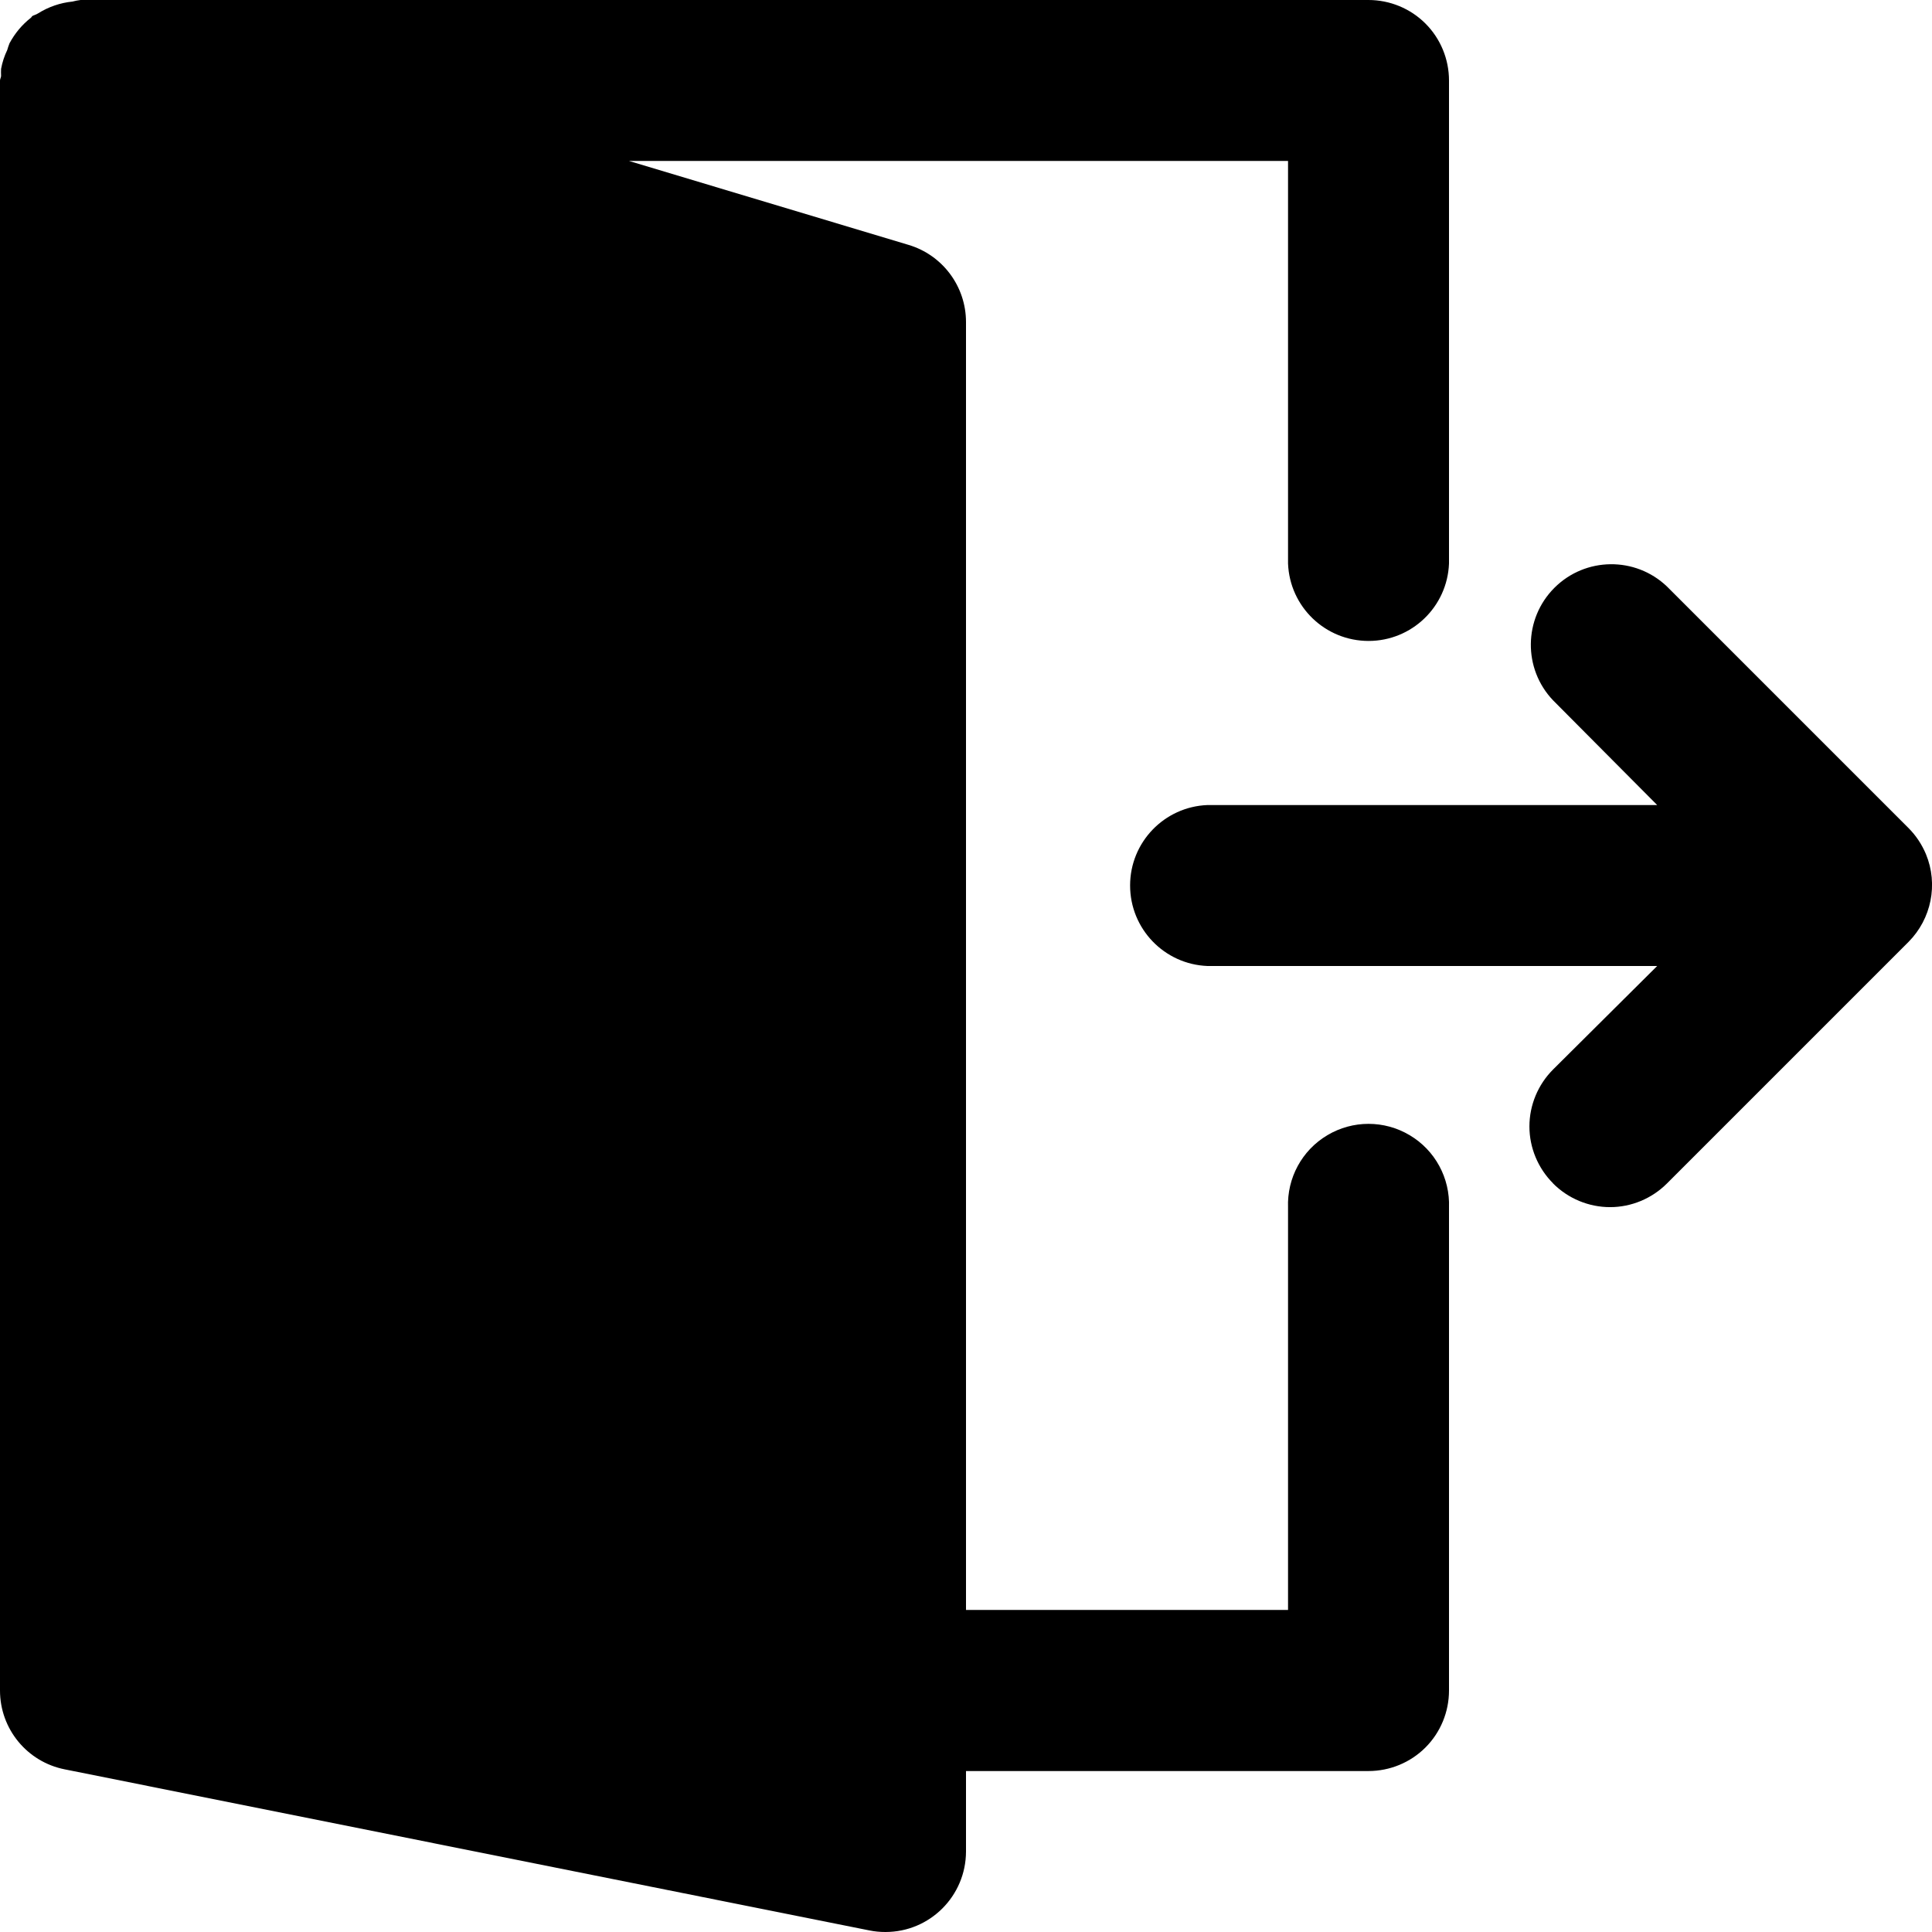
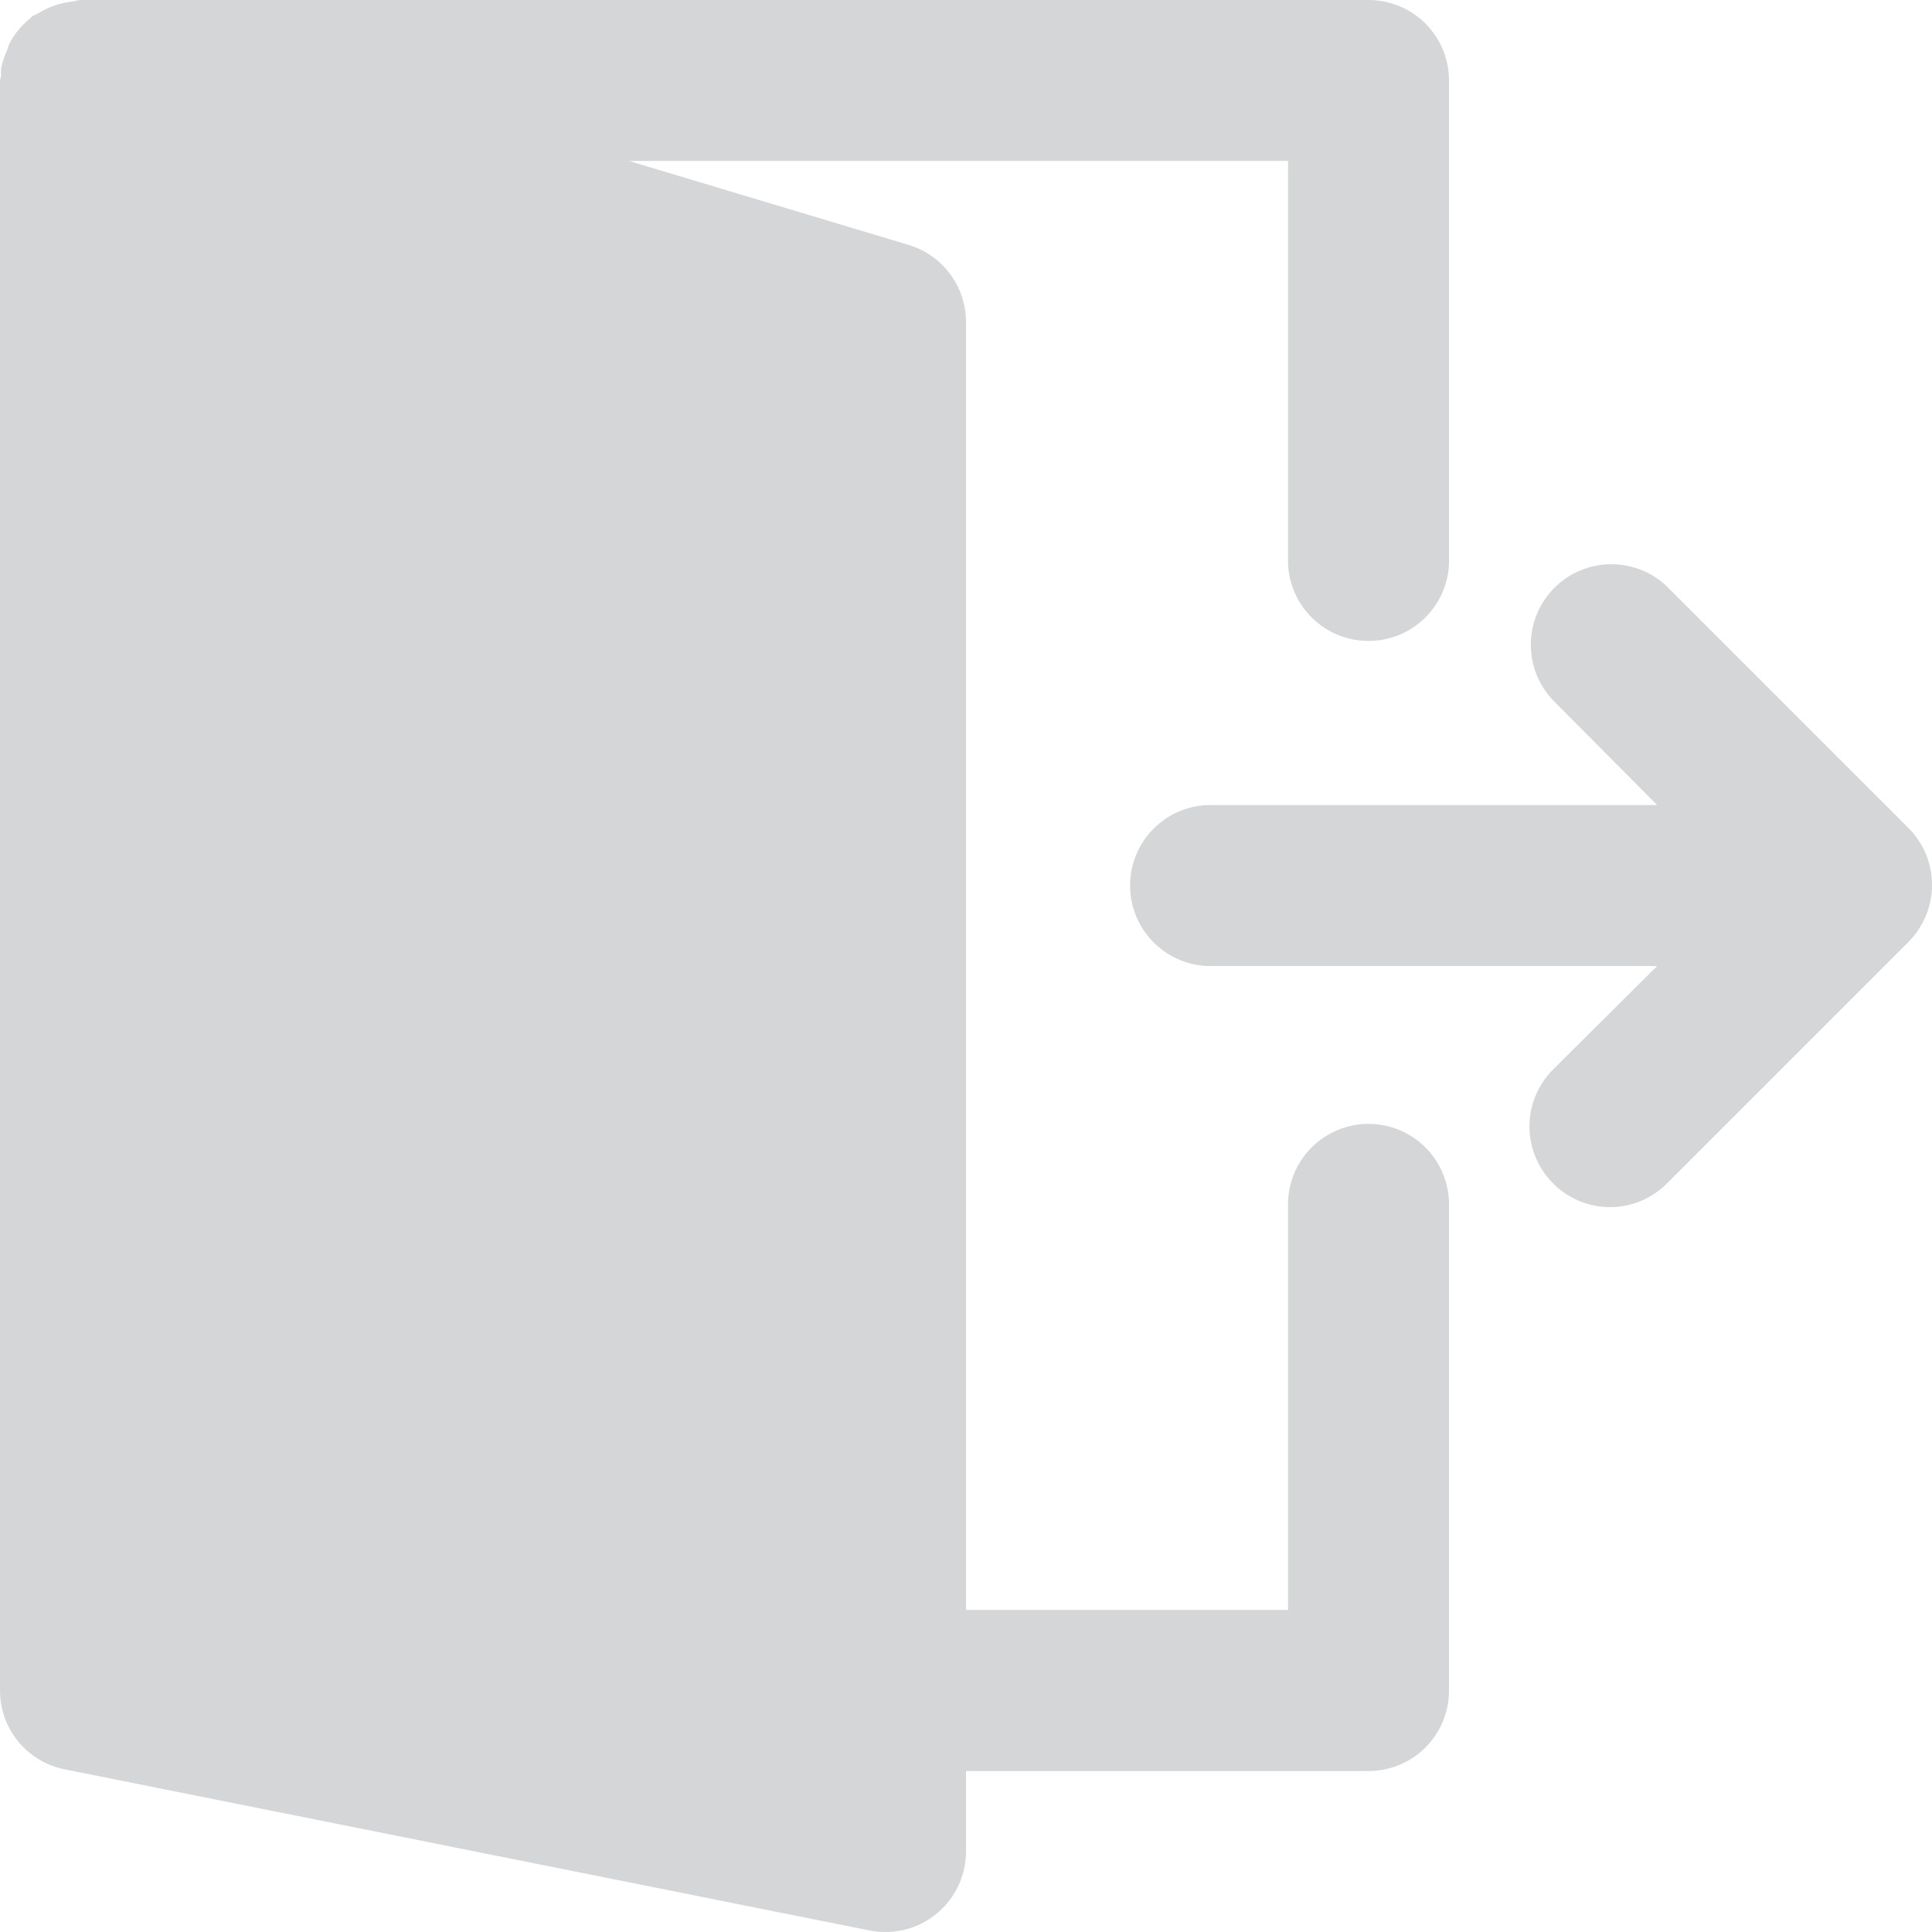
<svg xmlns="http://www.w3.org/2000/svg" width="16px" height="16px" viewBox="0 0 16 16" version="1.1">
-   <g id="logout" stroke="none" stroke-width="1" fill="none" fill-rule="evenodd">
-     <path d="M7.2,15.987 L0.536,14.653 C0.224,14.591 0,14.318 0,14 L0,0.667 C0,0.653 0.009,0.641 0.009,0.628 C0.008,0.609 0.008,0.589 0.009,0.57 C0.019,0.516 0.036,0.464 0.06,0.414 C0.065,0.395 0.072,0.376 0.079,0.358 C0.123,0.276 0.183,0.204 0.256,0.147 C0.261,0.143 0.263,0.136 0.269,0.132 C0.275,0.128 0.3,0.121 0.315,0.111 C0.401,0.057 0.499,0.023 0.6,0.013 C0.622,0.007 0.644,0.003 0.667,-7.52967319e-07 L11.333,-7.52967319e-07 C11.51,-0 11.68,0.07 11.805,0.195 C11.93,0.32 12,0.49 12,0.667 L12,4.667 C11.986,5.025 11.692,5.308 11.334,5.308 C10.975,5.308 10.681,5.025 10.667,4.667 L10.667,1.333 L5.209,1.333 L7.524,2.028 C7.806,2.112 8,2.372 8,2.667 L8,13.333 L10.667,13.333 L10.667,10 C10.658,9.756 10.782,9.526 10.993,9.401 C11.203,9.276 11.464,9.276 11.674,9.401 C11.885,9.526 12.009,9.756 12,10 L12,14 C12,14.177 11.93,14.347 11.805,14.472 C11.68,14.597 11.51,14.667 11.333,14.667 L8,14.667 L8,15.334 C7.999,15.702 7.701,16 7.333,16 C7.288,16 7.244,15.996 7.2,15.987 Z M12.862,9.8 C12.737,9.675 12.666,9.505 12.666,9.329 C12.666,9.152 12.737,8.982 12.862,8.857 L13.724,8 L10,8 C9.642,7.986 9.359,7.692 9.359,7.333 C9.359,6.975 9.642,6.681 10,6.667 L13.724,6.667 L12.862,5.8 C12.612,5.538 12.617,5.124 12.873,4.868 C13.129,4.612 13.543,4.607 13.805,4.857 L15.805,6.857 C15.867,6.919 15.916,6.993 15.95,7.074 C16.053,7.323 15.995,7.61 15.805,7.801 L13.805,9.801 C13.68,9.926 13.51,9.997 13.334,9.997 C13.157,9.997 12.987,9.926 12.862,9.801 L12.862,9.8 Z" id="Union_5" fill="#000000" fill-rule="nonzero" />
+   <g id="logout" stroke="none" stroke-width="1" fill="rgba(213, 214, 215, 1)" fill-rule="evenodd">
+     <path d="M7.2,15.987 L0.536,14.653 C0.224,14.591 0,14.318 0,14 L0,0.667 C0,0.653 0.009,0.641 0.009,0.628 C0.008,0.609 0.008,0.589 0.009,0.57 C0.019,0.516 0.036,0.464 0.06,0.414 C0.065,0.395 0.072,0.376 0.079,0.358 C0.123,0.276 0.183,0.204 0.256,0.147 C0.261,0.143 0.263,0.136 0.269,0.132 C0.275,0.128 0.3,0.121 0.315,0.111 C0.401,0.057 0.499,0.023 0.6,0.013 C0.622,0.007 0.644,0.003 0.667,-7.52967319e-07 L11.333,-7.52967319e-07 C11.51,-0 11.68,0.07 11.805,0.195 C11.93,0.32 12,0.49 12,0.667 L12,4.667 C11.986,5.025 11.692,5.308 11.334,5.308 C10.975,5.308 10.681,5.025 10.667,4.667 L10.667,1.333 L5.209,1.333 L7.524,2.028 C7.806,2.112 8,2.372 8,2.667 L8,13.333 L10.667,13.333 L10.667,10 C10.658,9.756 10.782,9.526 10.993,9.401 C11.203,9.276 11.464,9.276 11.674,9.401 C11.885,9.526 12.009,9.756 12,10 L12,14 C12,14.177 11.93,14.347 11.805,14.472 C11.68,14.597 11.51,14.667 11.333,14.667 L8,14.667 L8,15.334 C7.999,15.702 7.701,16 7.333,16 C7.288,16 7.244,15.996 7.2,15.987 Z M12.862,9.8 C12.737,9.675 12.666,9.505 12.666,9.329 C12.666,9.152 12.737,8.982 12.862,8.857 L13.724,8 L10,8 C9.642,7.986 9.359,7.692 9.359,7.333 C9.359,6.975 9.642,6.681 10,6.667 L13.724,6.667 L12.862,5.8 C12.612,5.538 12.617,5.124 12.873,4.868 C13.129,4.612 13.543,4.607 13.805,4.857 L15.805,6.857 C15.867,6.919 15.916,6.993 15.95,7.074 C16.053,7.323 15.995,7.61 15.805,7.801 L13.805,9.801 C13.68,9.926 13.51,9.997 13.334,9.997 C13.157,9.997 12.987,9.926 12.862,9.801 L12.862,9.8 Z" id="Union_5" fill="rgba(213, 214, 215, 1)" fill-rule="nonzero" />
  </g>
</svg>
